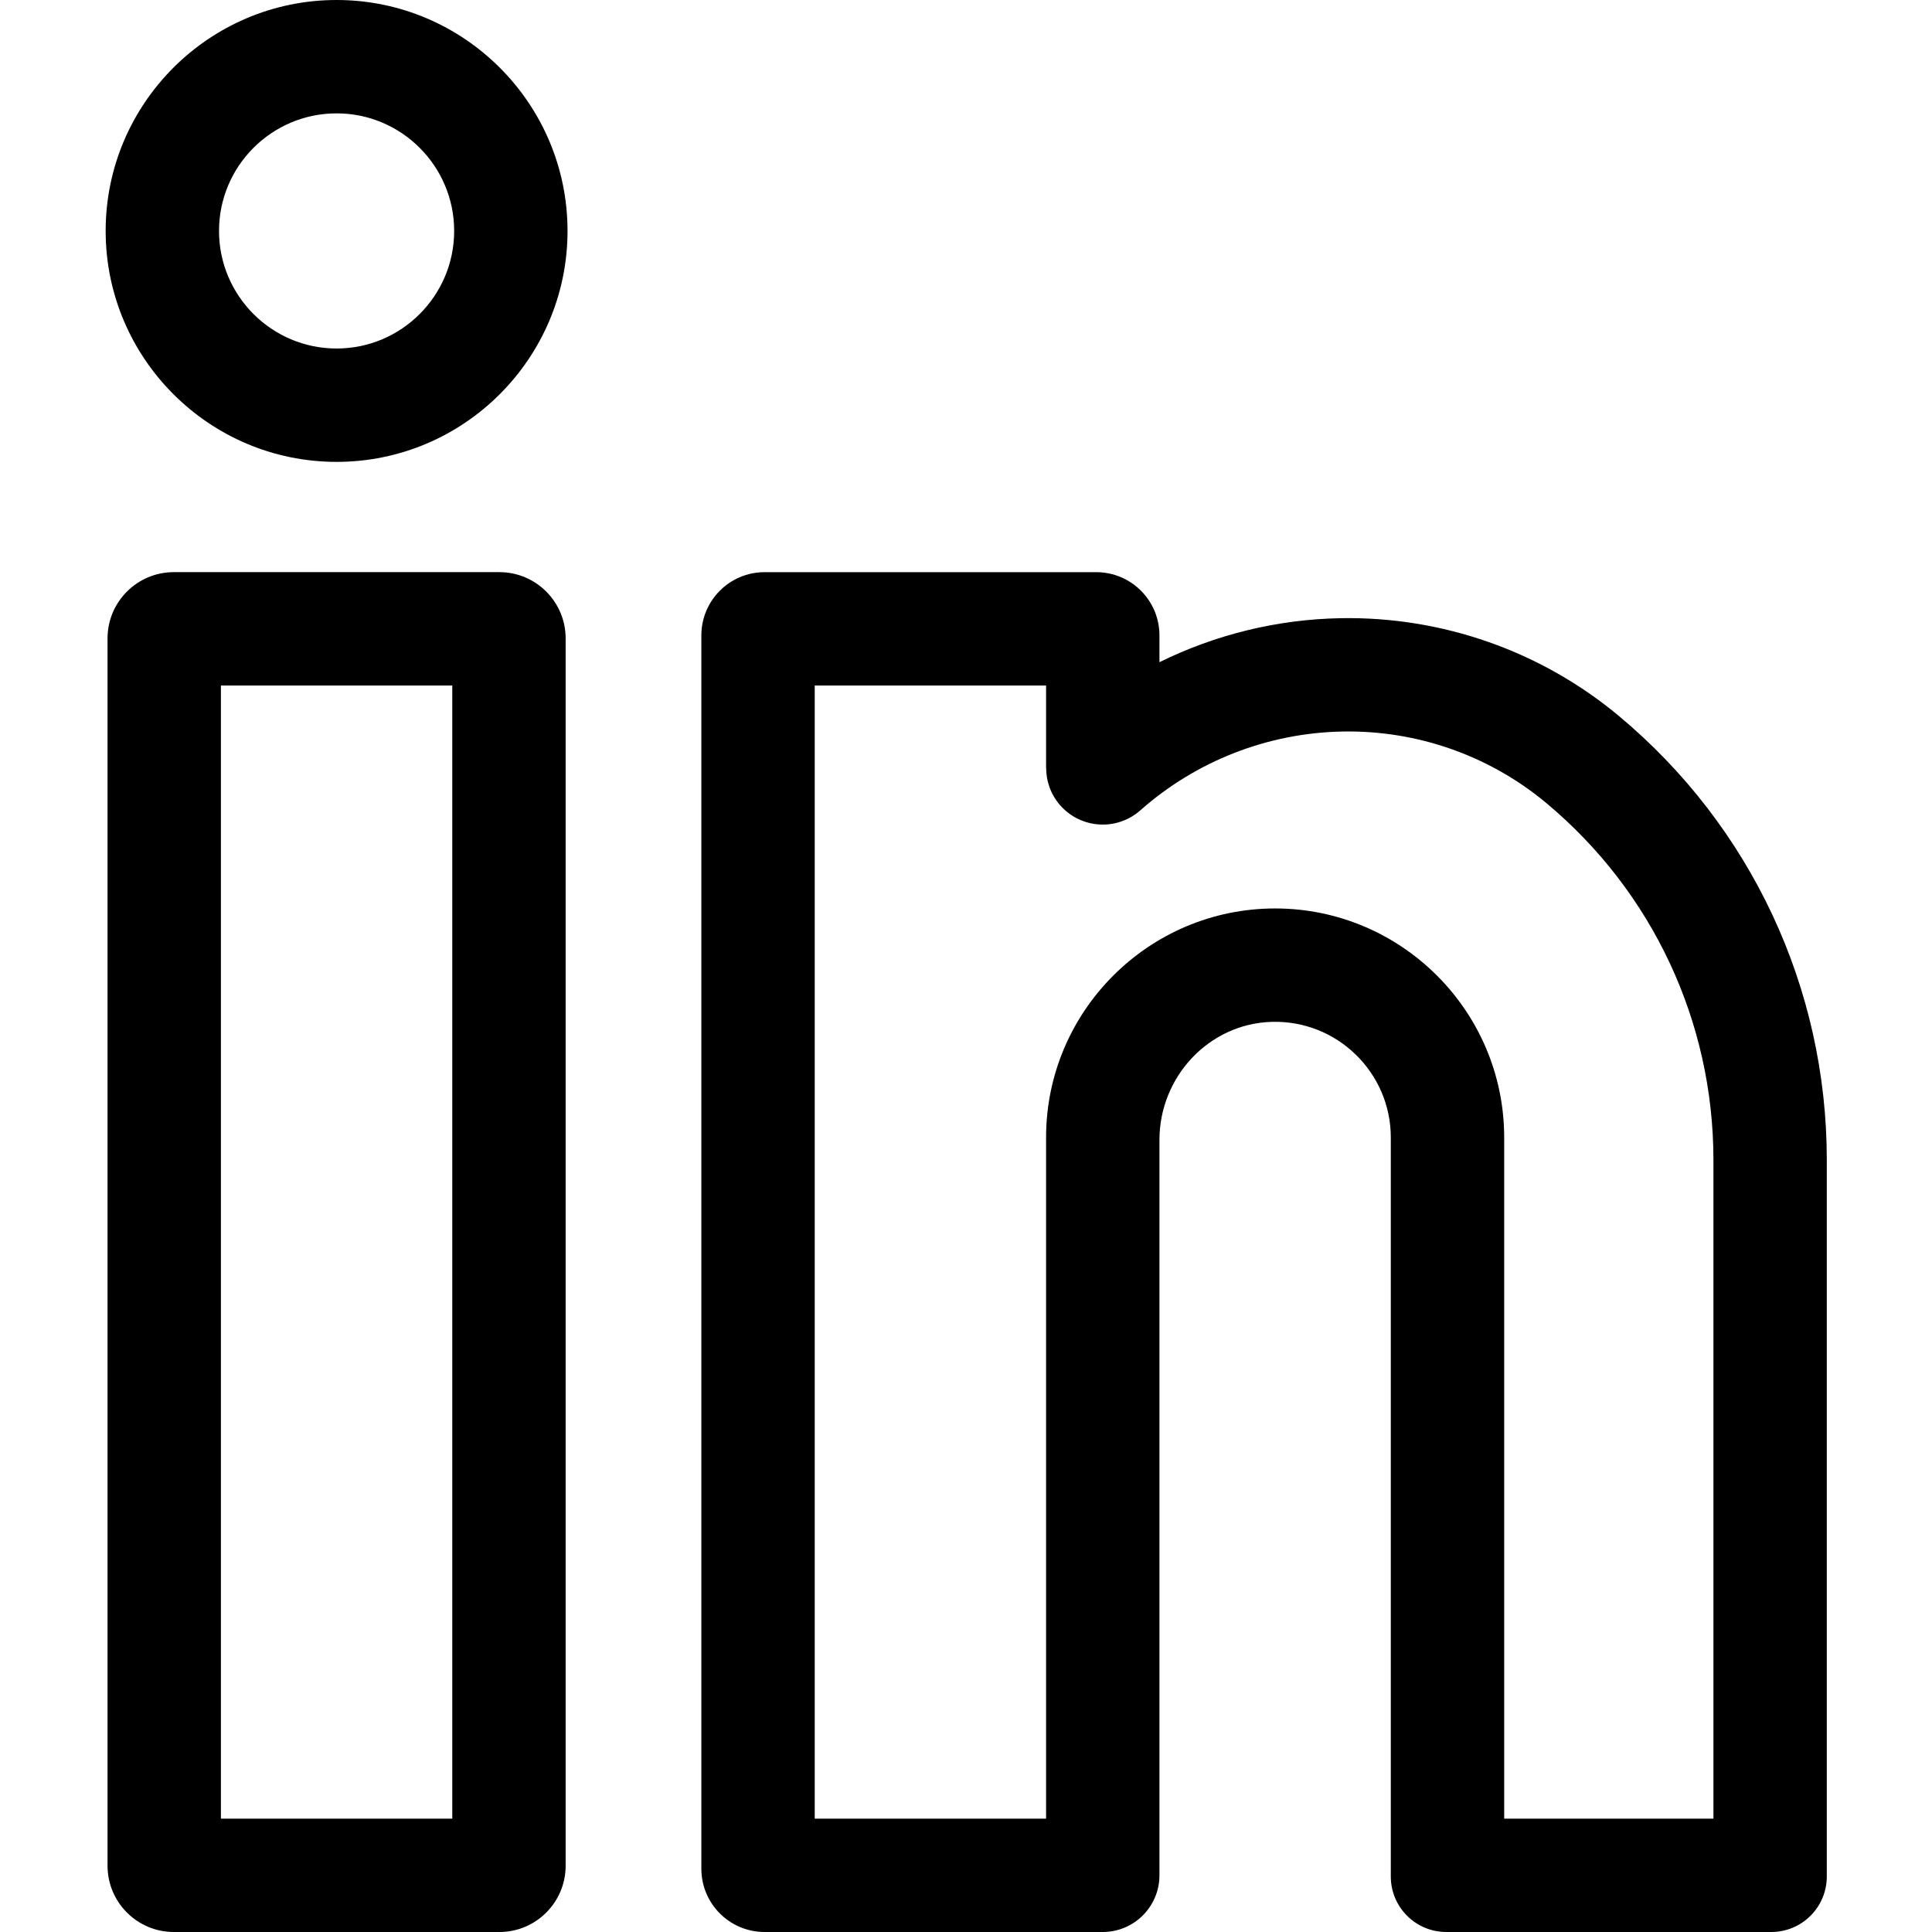
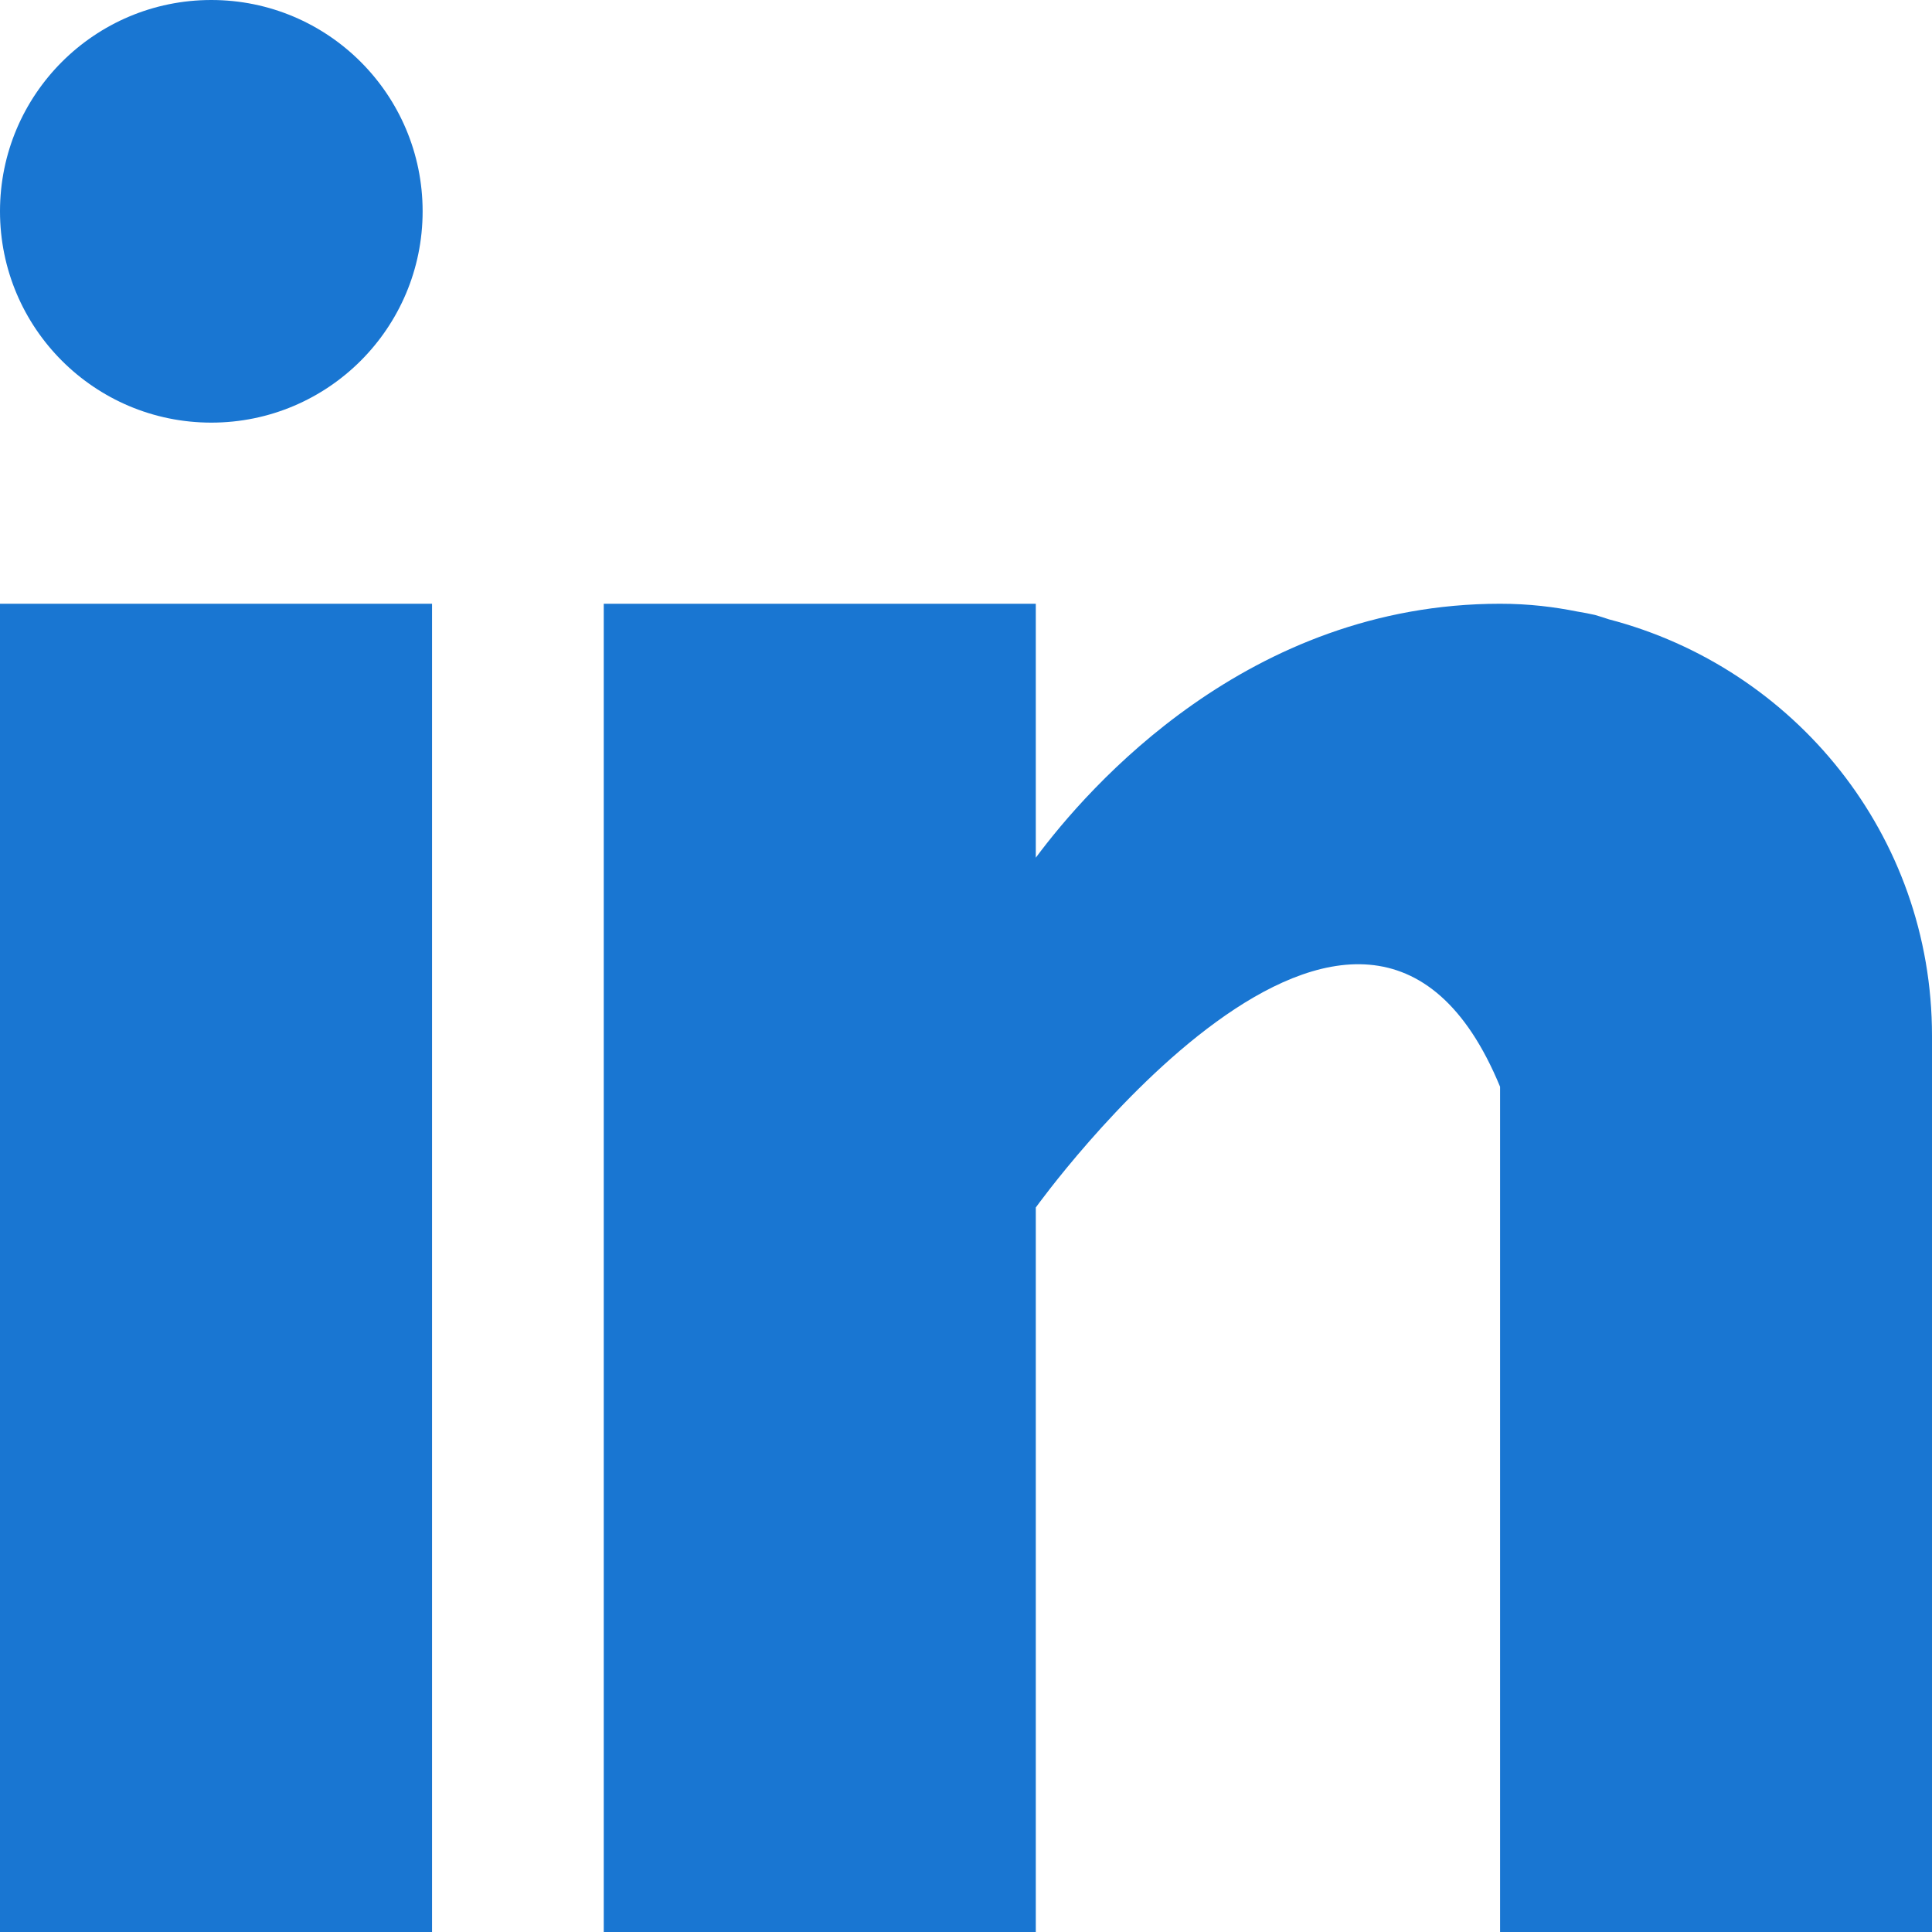
- <svg xmlns="http://www.w3.org/2000/svg" viewBox="-28 0 512 512.001">
-   <path d="m104.359 151.625h-86.312c-9.676 0-17.547 7.871-17.547 17.547v325.285c0 9.672 7.871 17.543 17.547 17.543h86.312c9.672 0 17.543-7.871 17.543-17.543v-325.285c0-9.676-7.871-17.547-17.543-17.547zm-12.5 330.332h-61.316v-300.289h61.316zm0 0" />
-   <path d="m61.203 0c-33.75 0-61.203 27.453-61.203 61.199 0 33.75 27.453 61.203 61.203 61.203 33.742 0 61.199-27.453 61.199-61.203 0-33.746-27.453-61.199-61.199-61.199zm0 92.359c-17.184 0-31.16-13.977-31.16-31.16 0-17.18 13.977-31.156 31.16-31.156 17.18 0 31.156 13.977 31.156 31.156 0 17.18-13.977 31.16-31.156 31.16zm0 0" />
-   <path d="m401.047 189.762c-20.633-17.223-46.863-26.434-73.832-25.934-16.75.309-33.117 4.348-47.949 11.66v-7.102c0-9.254-7.504-16.758-16.758-16.758h-87.883c-9.254 0-16.758 7.504-16.758 16.758v326.855c0 9.258 7.504 16.758 16.758 16.758h89.617c8.297 0 15.023-6.727 15.023-15.02v-194.879c0-16.684 13.055-30.801 29.727-31.297 17.328-.512 31.586 13.43 31.586 30.645v195.844c0 8.121 6.586 14.707 14.707 14.707h86.129c8.121 0 14.707-6.586 14.707-14.707v-189.887c0-45.547-20.074-88.43-55.074-117.645zm25.031 292.195h-55.453v-180.508c0-33.469-27.23-60.699-60.703-60.699-33.469 0-60.699 27.23-60.699 60.699v180.508h-61.312v-300.289h61.312v21.832h.02c-.004 3.539 1.227 7.094 3.758 9.957 5.496 6.211 14.992 6.789 21.203 1.289 14.801-13.102 33.824-20.516 53.566-20.883 19.762-.375 38.941 6.367 54.027 18.961 28.145 23.492 44.281 57.965 44.281 94.582zm0 0" />
+ <svg xmlns="http://www.w3.org/2000/svg" version="1.1" id="Capa_1" x="0px" y="0px" viewBox="0 0 512 512" style="enable-background:new 0 0 512 512;" xml:space="preserve">
+   <g>
+     <rect y="160" style="fill:#1976D2;" width="114.496" height="352" />
+     <path style="fill:#1976D2;" d="M426.368,164.128c-1.216-0.384-2.368-0.8-3.648-1.152c-1.536-0.352-3.072-0.64-4.64-0.896   c-6.08-1.216-12.736-2.08-20.544-2.08l0,0l0,0c-66.752,0-109.088,48.544-123.04,67.296V160H160v352h114.496V320   c0,0,86.528-120.512,123.04-32c0,79.008,0,224,0,224H512V274.464C512,221.28,475.552,176.96,426.368,164.128z" />
+     <circle style="fill:#1976D2;" cx="56" cy="56" r="56" />
+   </g>
+   <g>
+ </g>
+   <g>
+ </g>
+   <g>
+ </g>
+   <g>
+ </g>
+   <g>
+ </g>
+   <g>
+ </g>
+   <g>
+ </g>
+   <g>
+ </g>
+   <g>
+ </g>
+   <g>
+ </g>
+   <g>
+ </g>
+   <g>
+ </g>
+   <g>
+ </g>
+   <g>
+ </g>
+   <g>
+ </g>
</svg>
